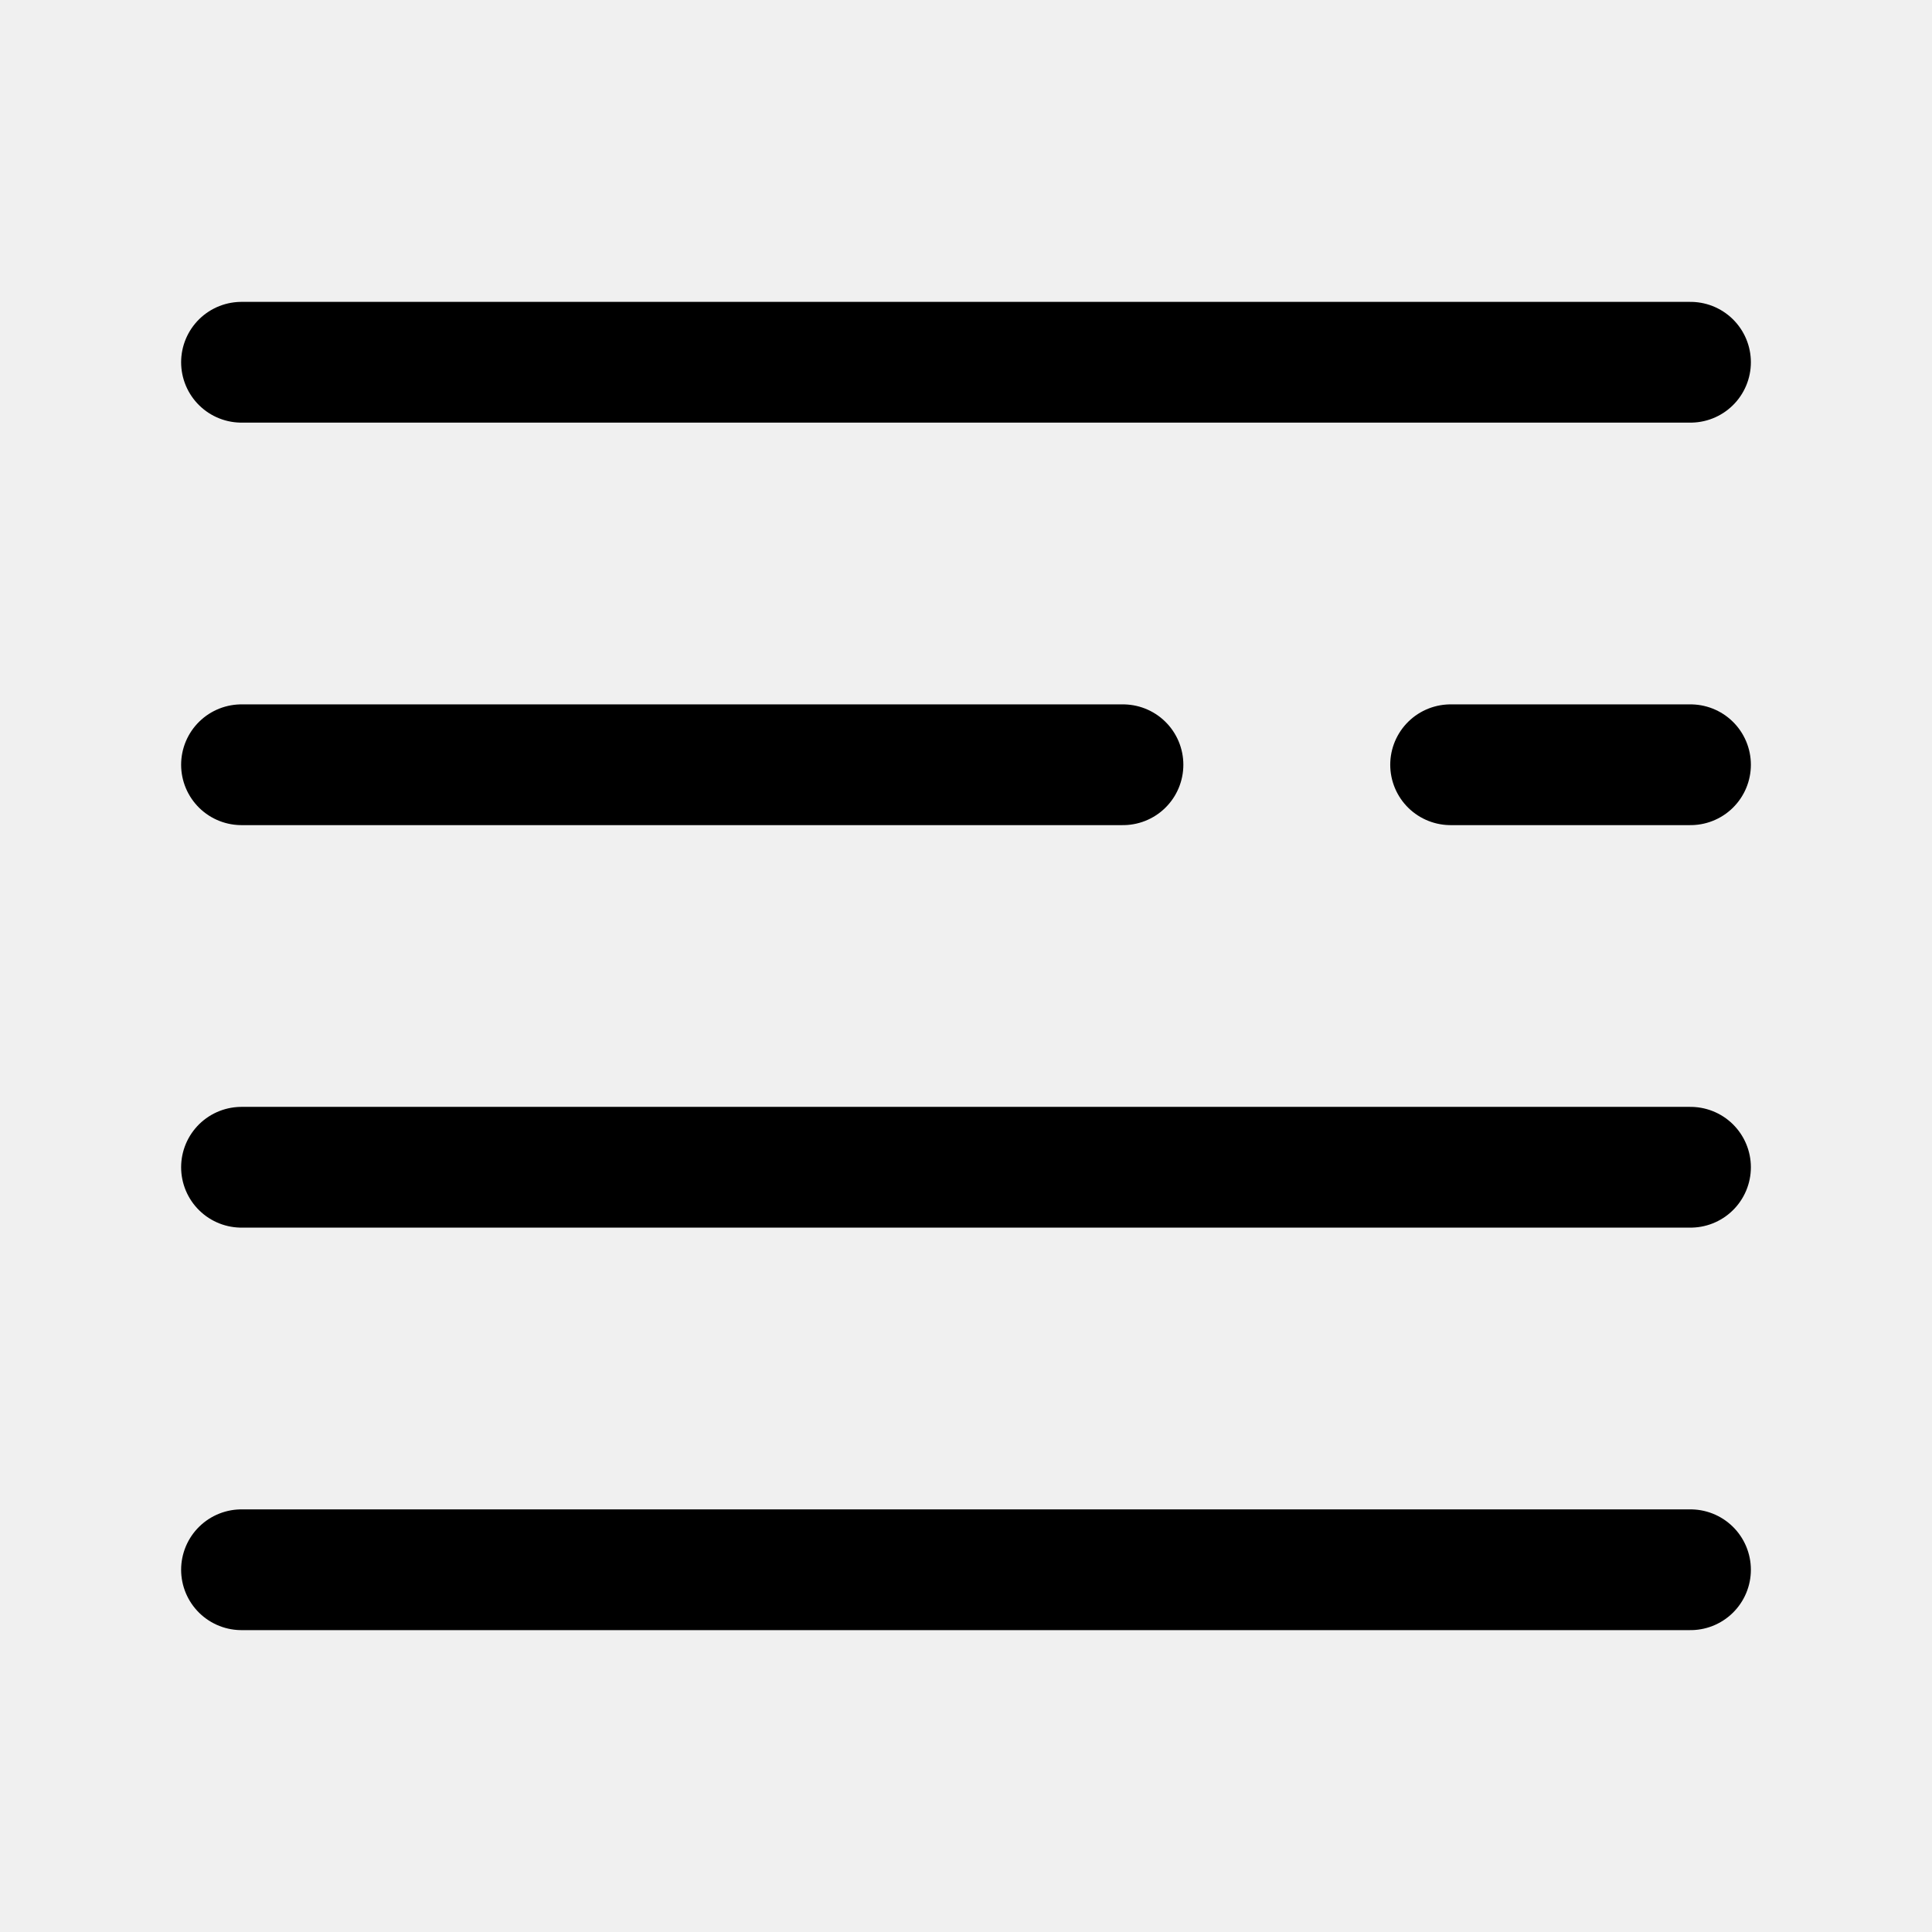
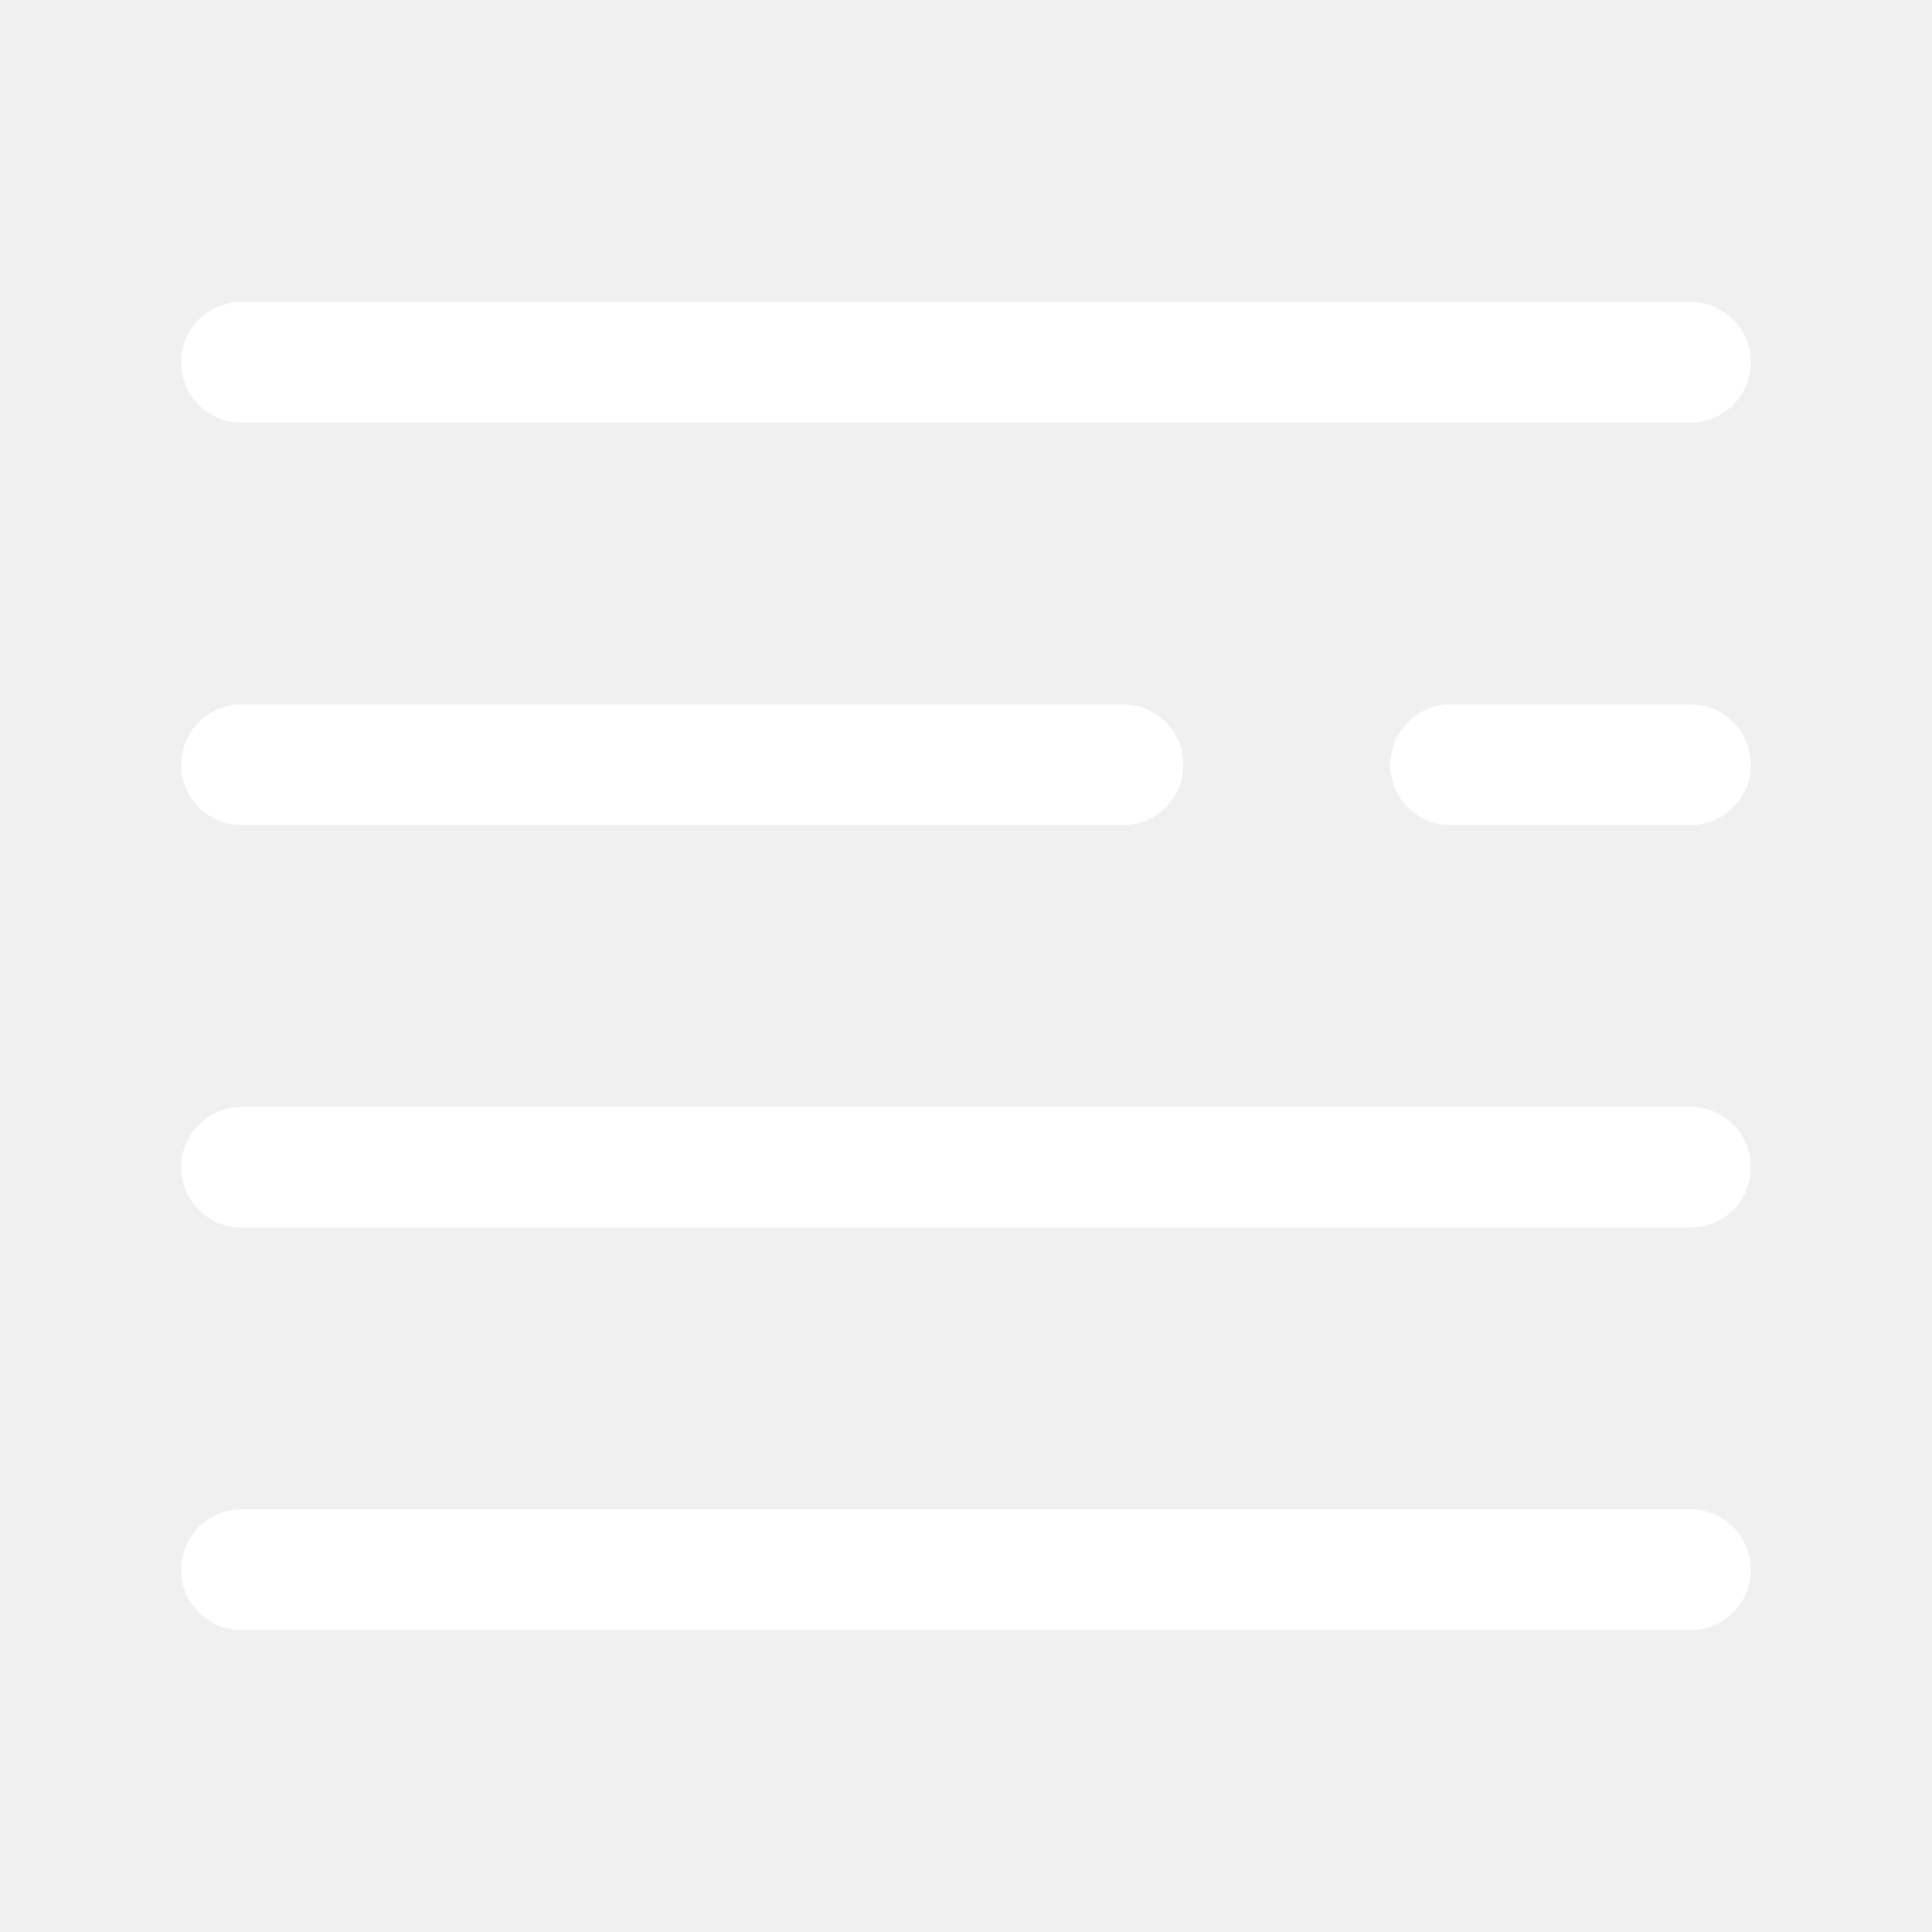
- <svg xmlns="http://www.w3.org/2000/svg" width="24" height="24" viewBox="0 0 24 24" fill="none">
-   <path d="M3 4.5H21" stroke="#000000" stroke-width="1.5" stroke-linecap="round" stroke-linejoin="round" />
-   <path d="M3 14.5H21" stroke="#000000" stroke-width="1.5" stroke-linecap="round" stroke-linejoin="round" />
-   <path d="M3 19.5H21" stroke="#000000" stroke-width="1.5" stroke-linecap="round" stroke-linejoin="round" />
-   <path d="M13.95 9.5H3" stroke="#000000" stroke-width="1.5" stroke-linecap="round" stroke-linejoin="round" />
-   <path d="M21 9.5H18.02" stroke="#000000" stroke-width="1.5" stroke-linecap="round" stroke-linejoin="round" />
+ <svg xmlns="http://www.w3.org/2000/svg" width="24" height="24" viewBox="0 0 24 24">
+   <path d="M3 4.5H21" stroke="#FFFFFF" stroke-width="1.5" stroke-linecap="round" stroke-linejoin="round" />
+   <path d="M3 14.5H21" stroke="#FFFFFF" stroke-width="1.5" stroke-linecap="round" stroke-linejoin="round" />
+   <path d="M3 19.5H21" stroke="#FFFFFF" stroke-width="1.5" stroke-linecap="round" stroke-linejoin="round" />
+   <path d="M13.95 9.5H3" stroke="#FFFFFF" stroke-width="1.5" stroke-linecap="round" stroke-linejoin="round" />
+   <path d="M21 9.5H18.02" stroke="#FFFFFF" stroke-width="1.5" stroke-linecap="round" stroke-linejoin="round" />
</svg>
